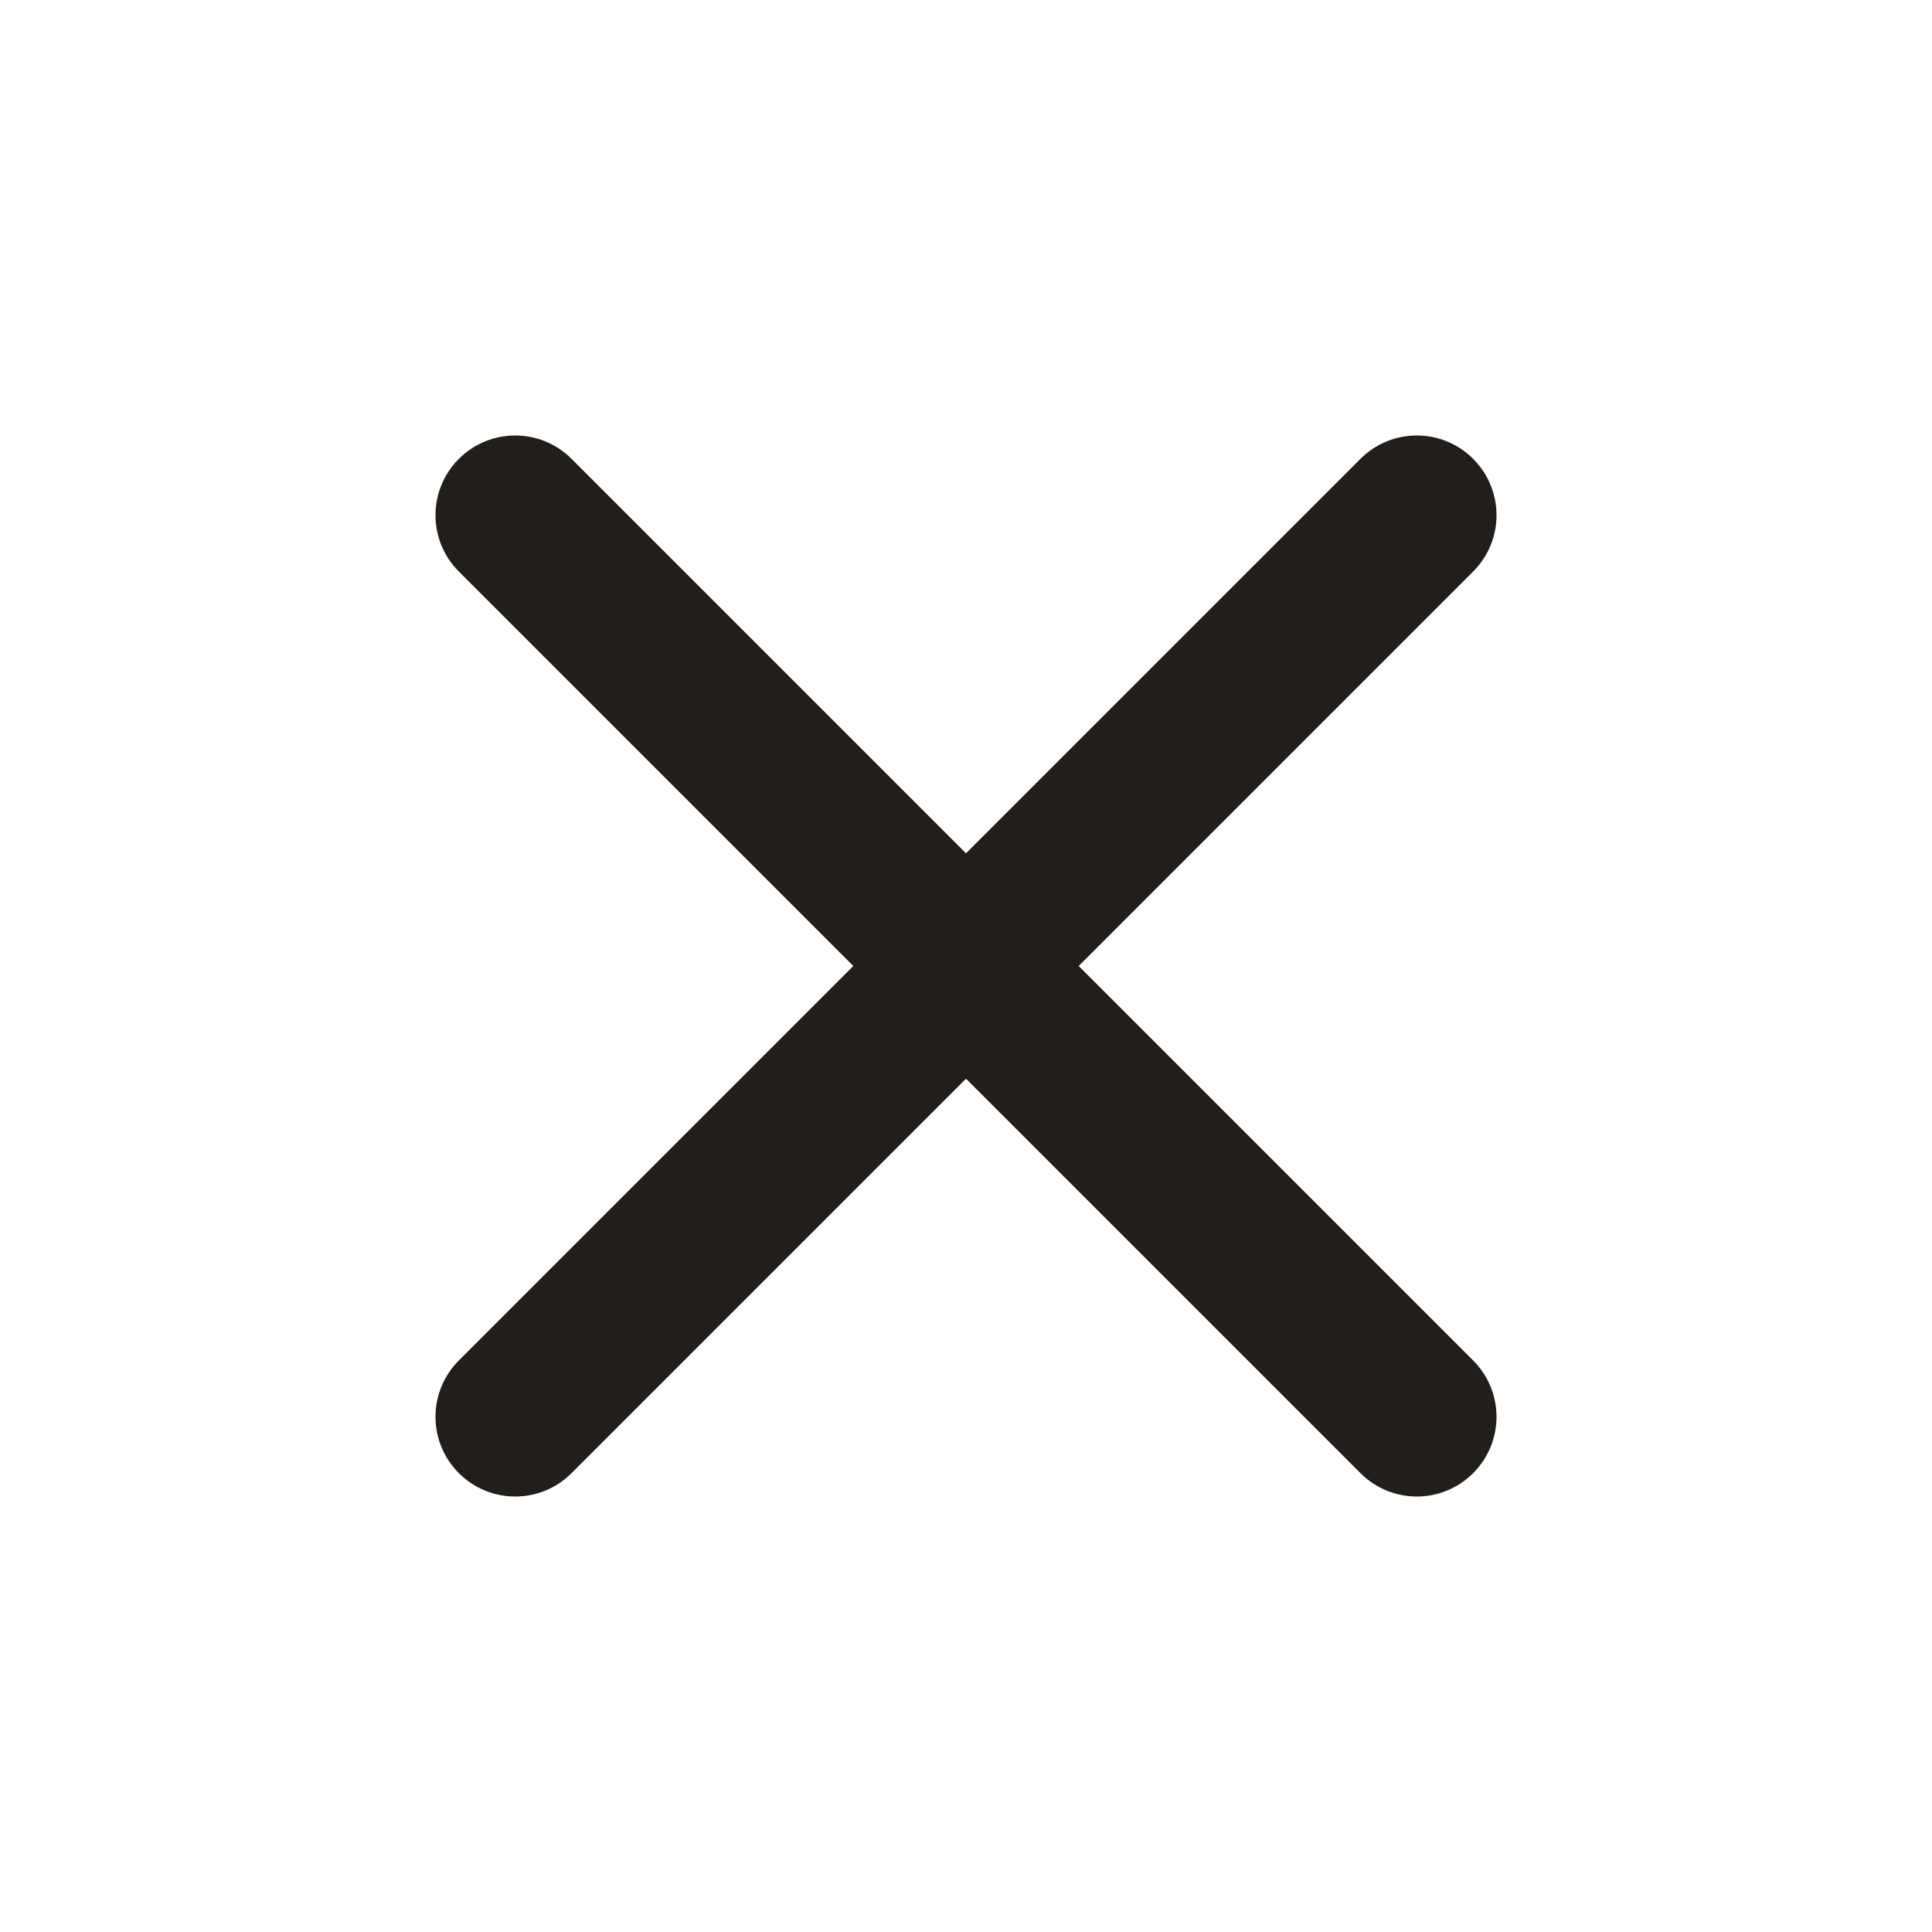
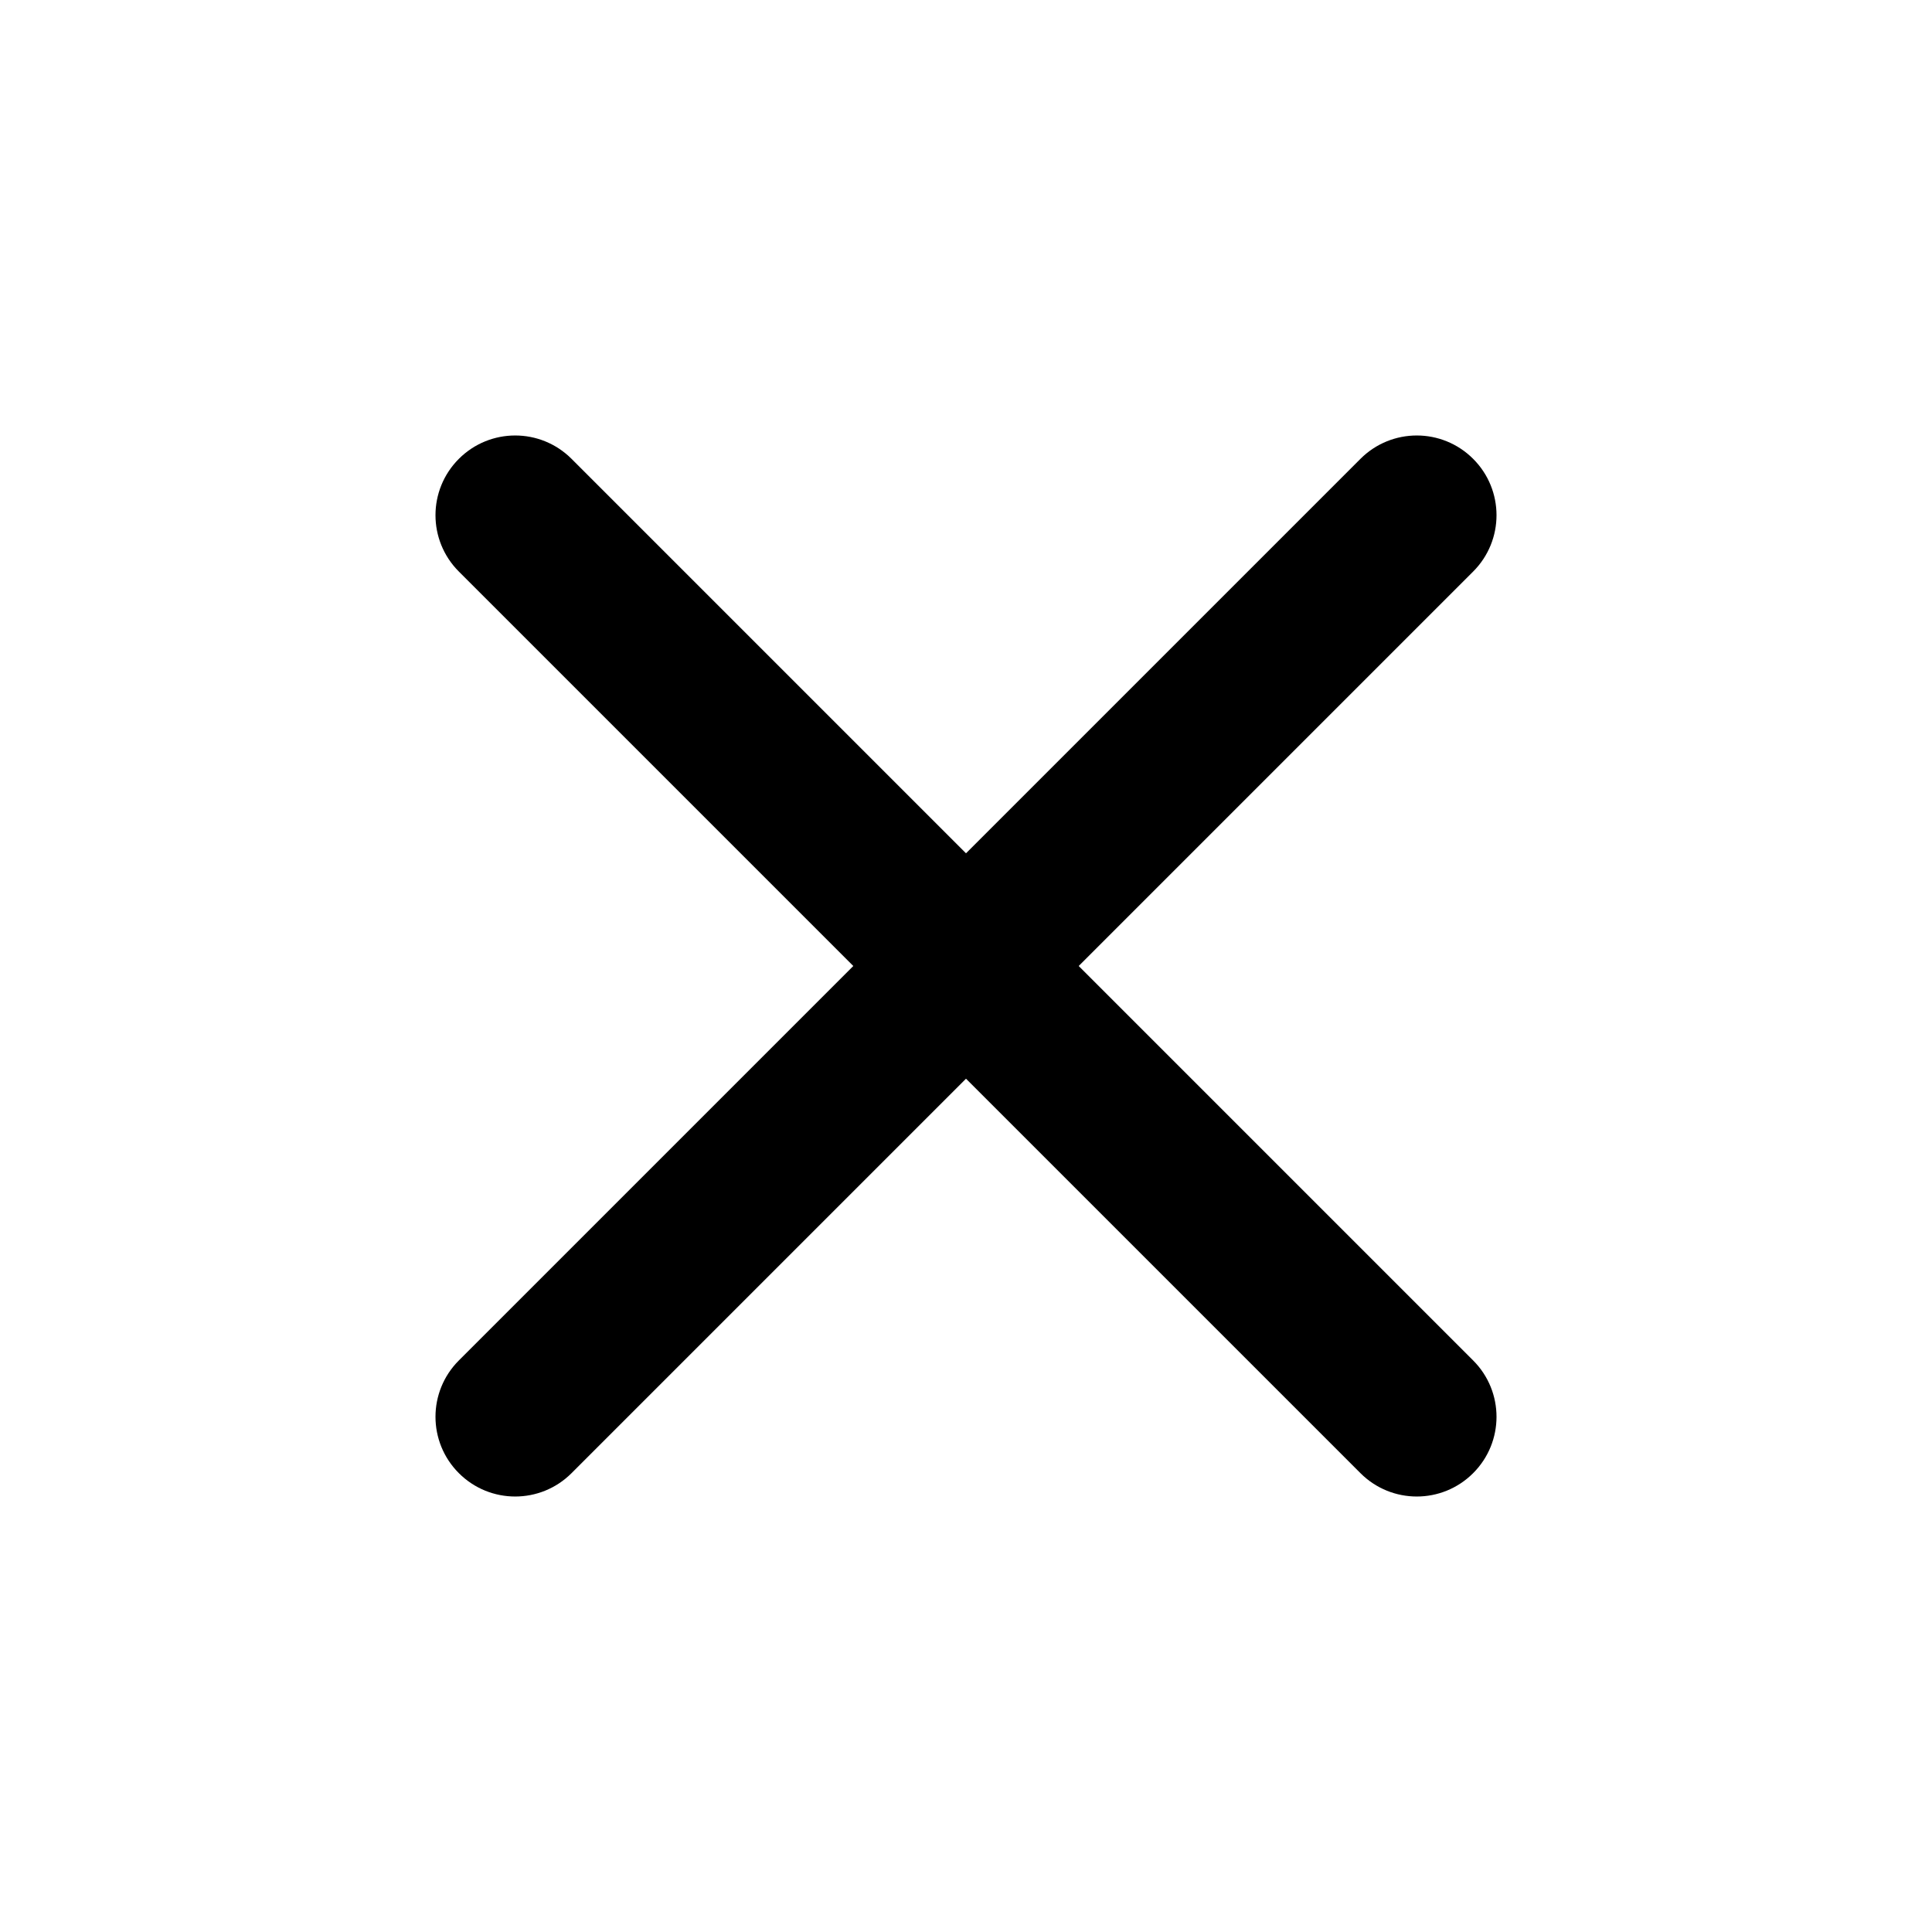
<svg xmlns="http://www.w3.org/2000/svg" width="24" height="24" viewBox="0 0 24 24" fill="none">
-   <path d="M18.3 7.1C18.687 6.713 18.687 6.087 18.3 5.7C17.913 5.313 17.287 5.313 16.9 5.7L12 10.6L7.1 5.7C6.713 5.313 6.087 5.313 5.7 5.7C5.313 6.087 5.313 6.713 5.7 7.1L10.6 12L5.7 16.9C5.313 17.287 5.313 17.913 5.7 18.3C6.087 18.687 6.713 18.687 7.1 18.3L12 13.4L16.9 18.3C17.287 18.687 17.913 18.687 18.3 18.3C18.687 17.913 18.687 17.287 18.3 16.9L13.4 12L18.3 7.1Z" fill="#221E1C" />
+   <path d="M18.3 7.1C18.687 6.713 18.687 6.087 18.3 5.7C17.913 5.313 17.287 5.313 16.9 5.7L12 10.6L7.1 5.7C6.713 5.313 6.087 5.313 5.7 5.7C5.313 6.087 5.313 6.713 5.7 7.1L10.6 12L5.7 16.9C5.313 17.287 5.313 17.913 5.7 18.3C6.087 18.687 6.713 18.687 7.1 18.3L12 13.4L16.9 18.3C17.287 18.687 17.913 18.687 18.3 18.3C18.687 17.913 18.687 17.287 18.3 16.9L13.4 12L18.3 7.1Z" fill="currentColor" />
</svg>
